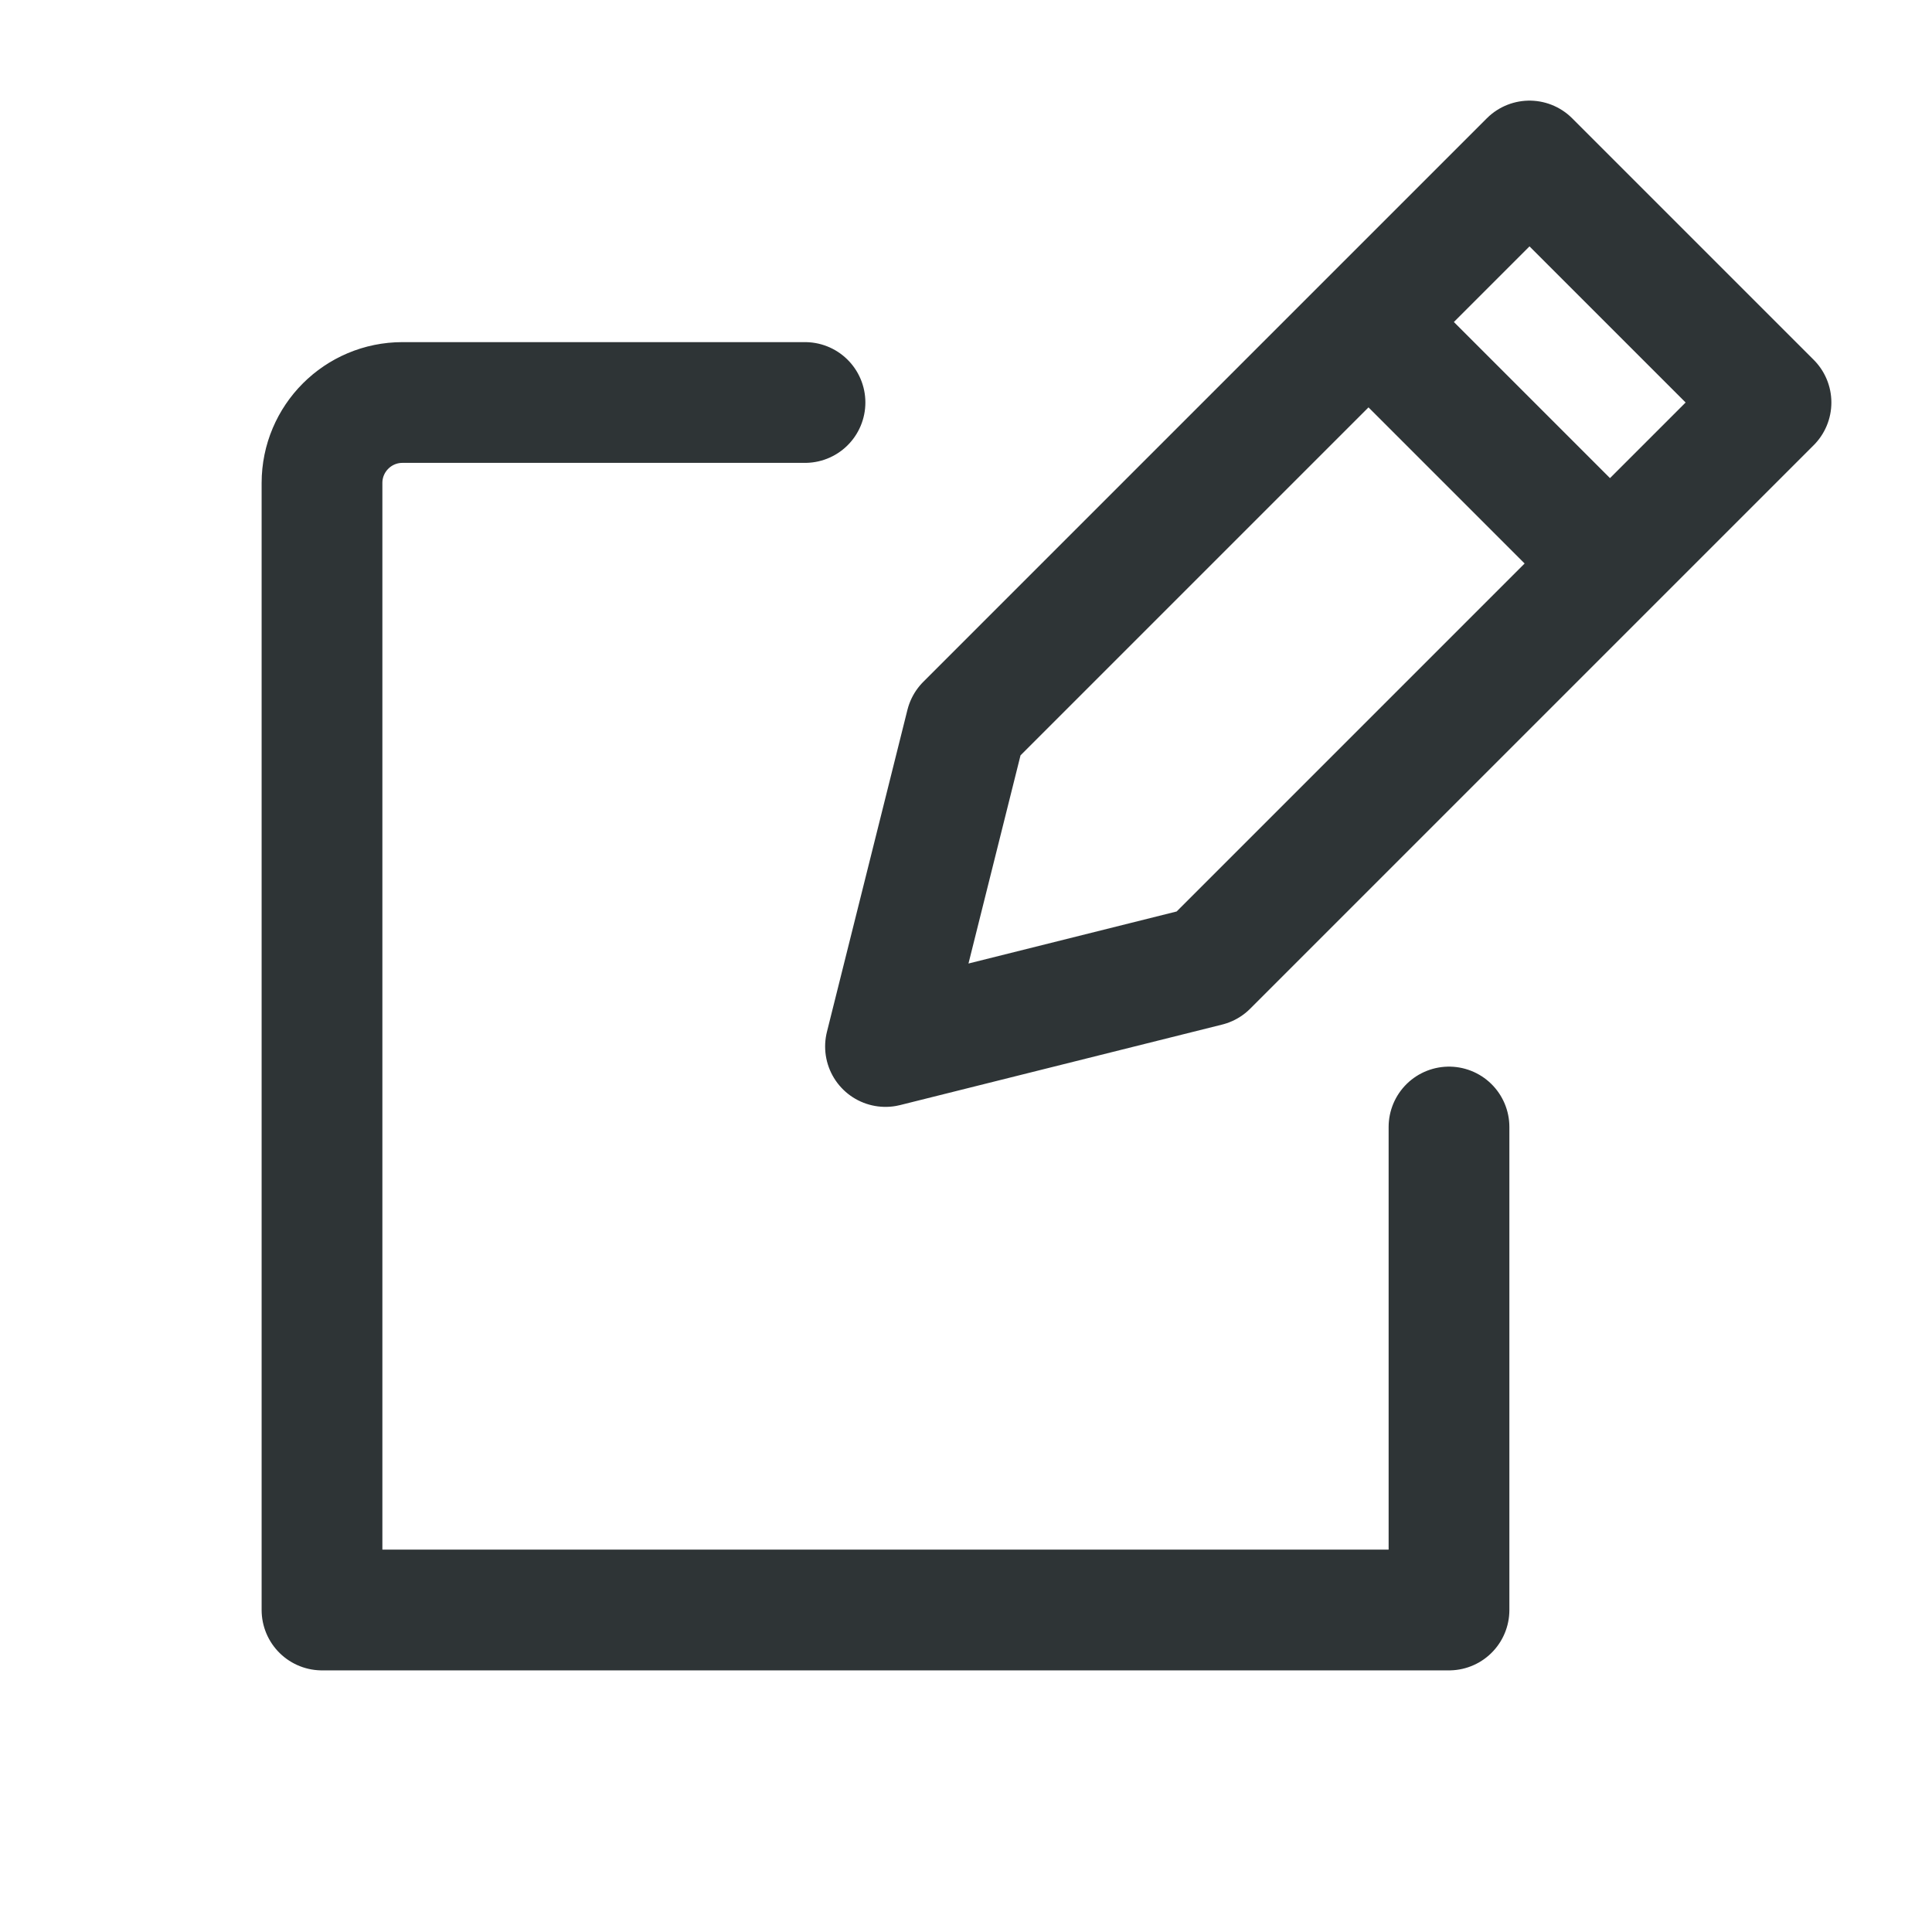
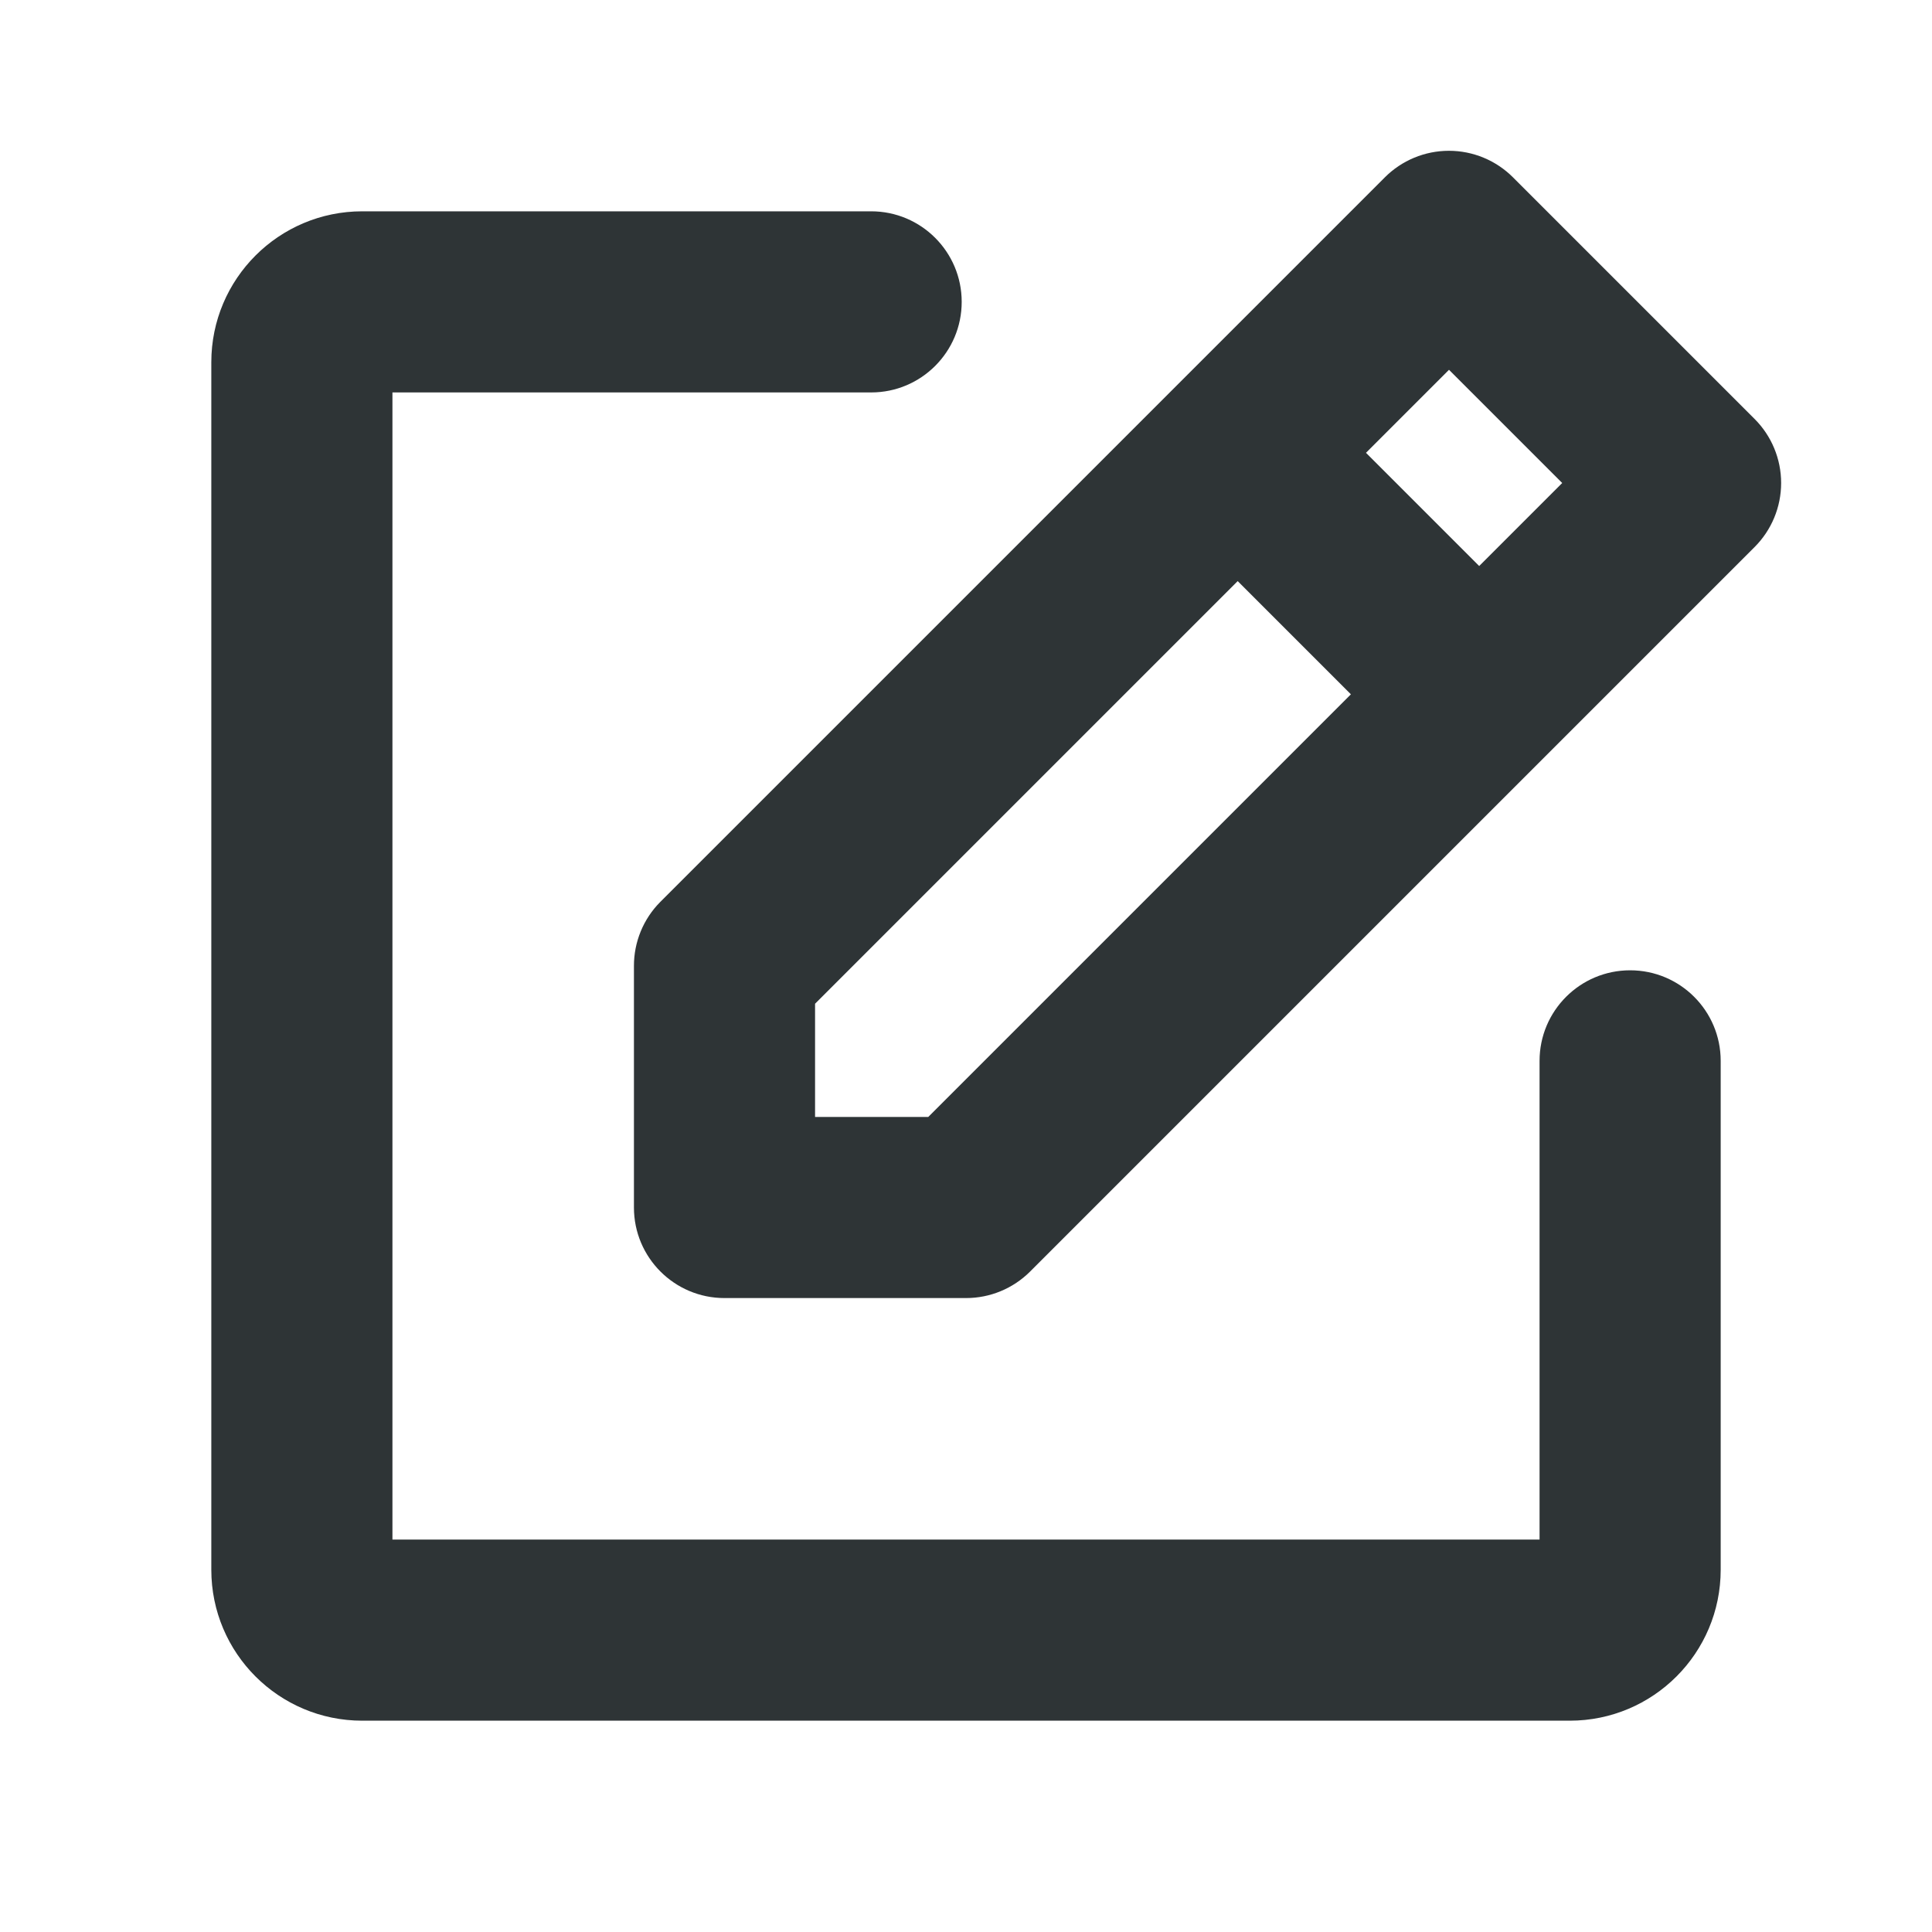
- <svg xmlns="http://www.w3.org/2000/svg" viewBox="0 0 24 24" fill="none" stroke="#2e3436" stroke-width="1.5" stroke-linecap="round" stroke-linejoin="round">
-   <path d="M10 5H5a1 1 0 0 0-1 1v14h14v-6M11 13l1-4L19 2l3 3-7 7ZM17 4l3 3" />
+ <svg xmlns="http://www.w3.org/2000/svg" width="24" height="24" viewBox="0 0 256 256">
+   <path fill="#2e3436" d="M232.49,55.51l-32-32a12,12,0,0,0-17,0l-96,96A12,12,0,0,0,84,128v32a12,12,0,0,0,12,12h32a12,12,0,0,0,8.49-3.51l96-96A12,12,0,0,0,232.49,55.51ZM192,49l15,15L196,75,181,60Zm-69,99H108V133l56-56,15,15Zm105-7.43V208a20,20,0,0,1-20,20H48a20,20,0,0,1-20-20V48A20,20,0,0,1,48,28h67.43a12,12,0,0,1,0,24H52V204H204V140.57a12,12,0,0,1,24,0Z" />
</svg>
